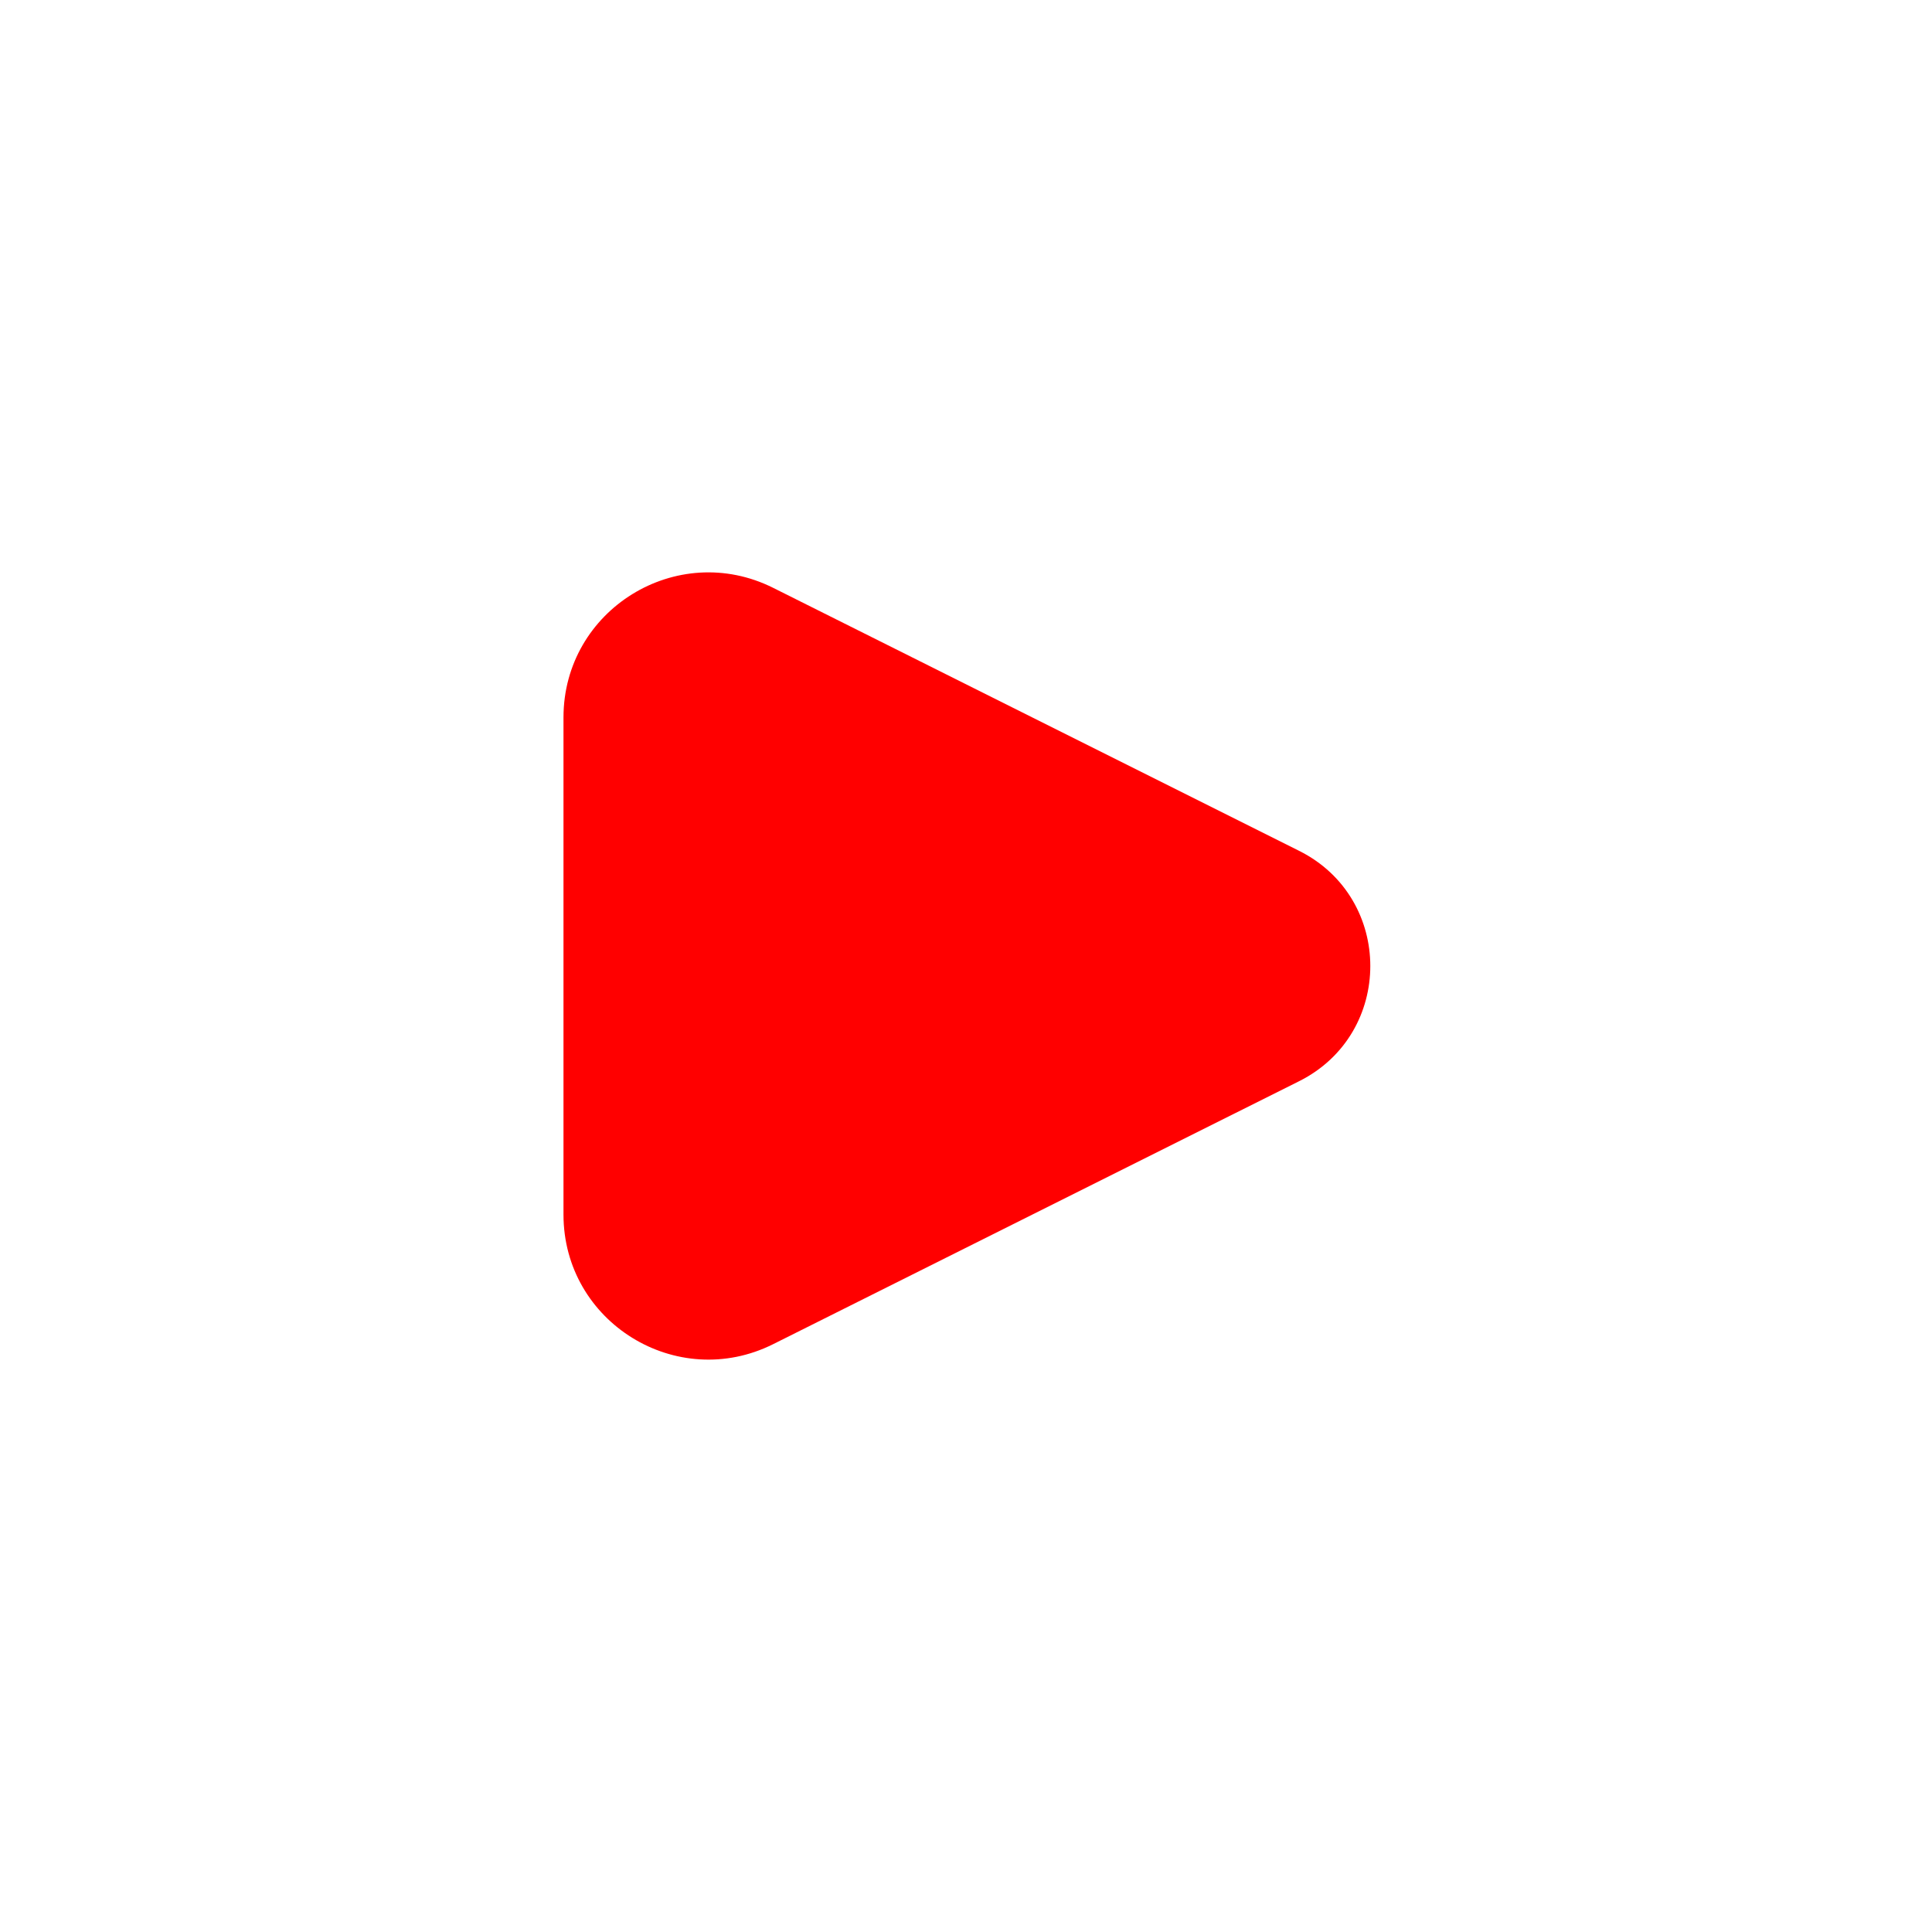
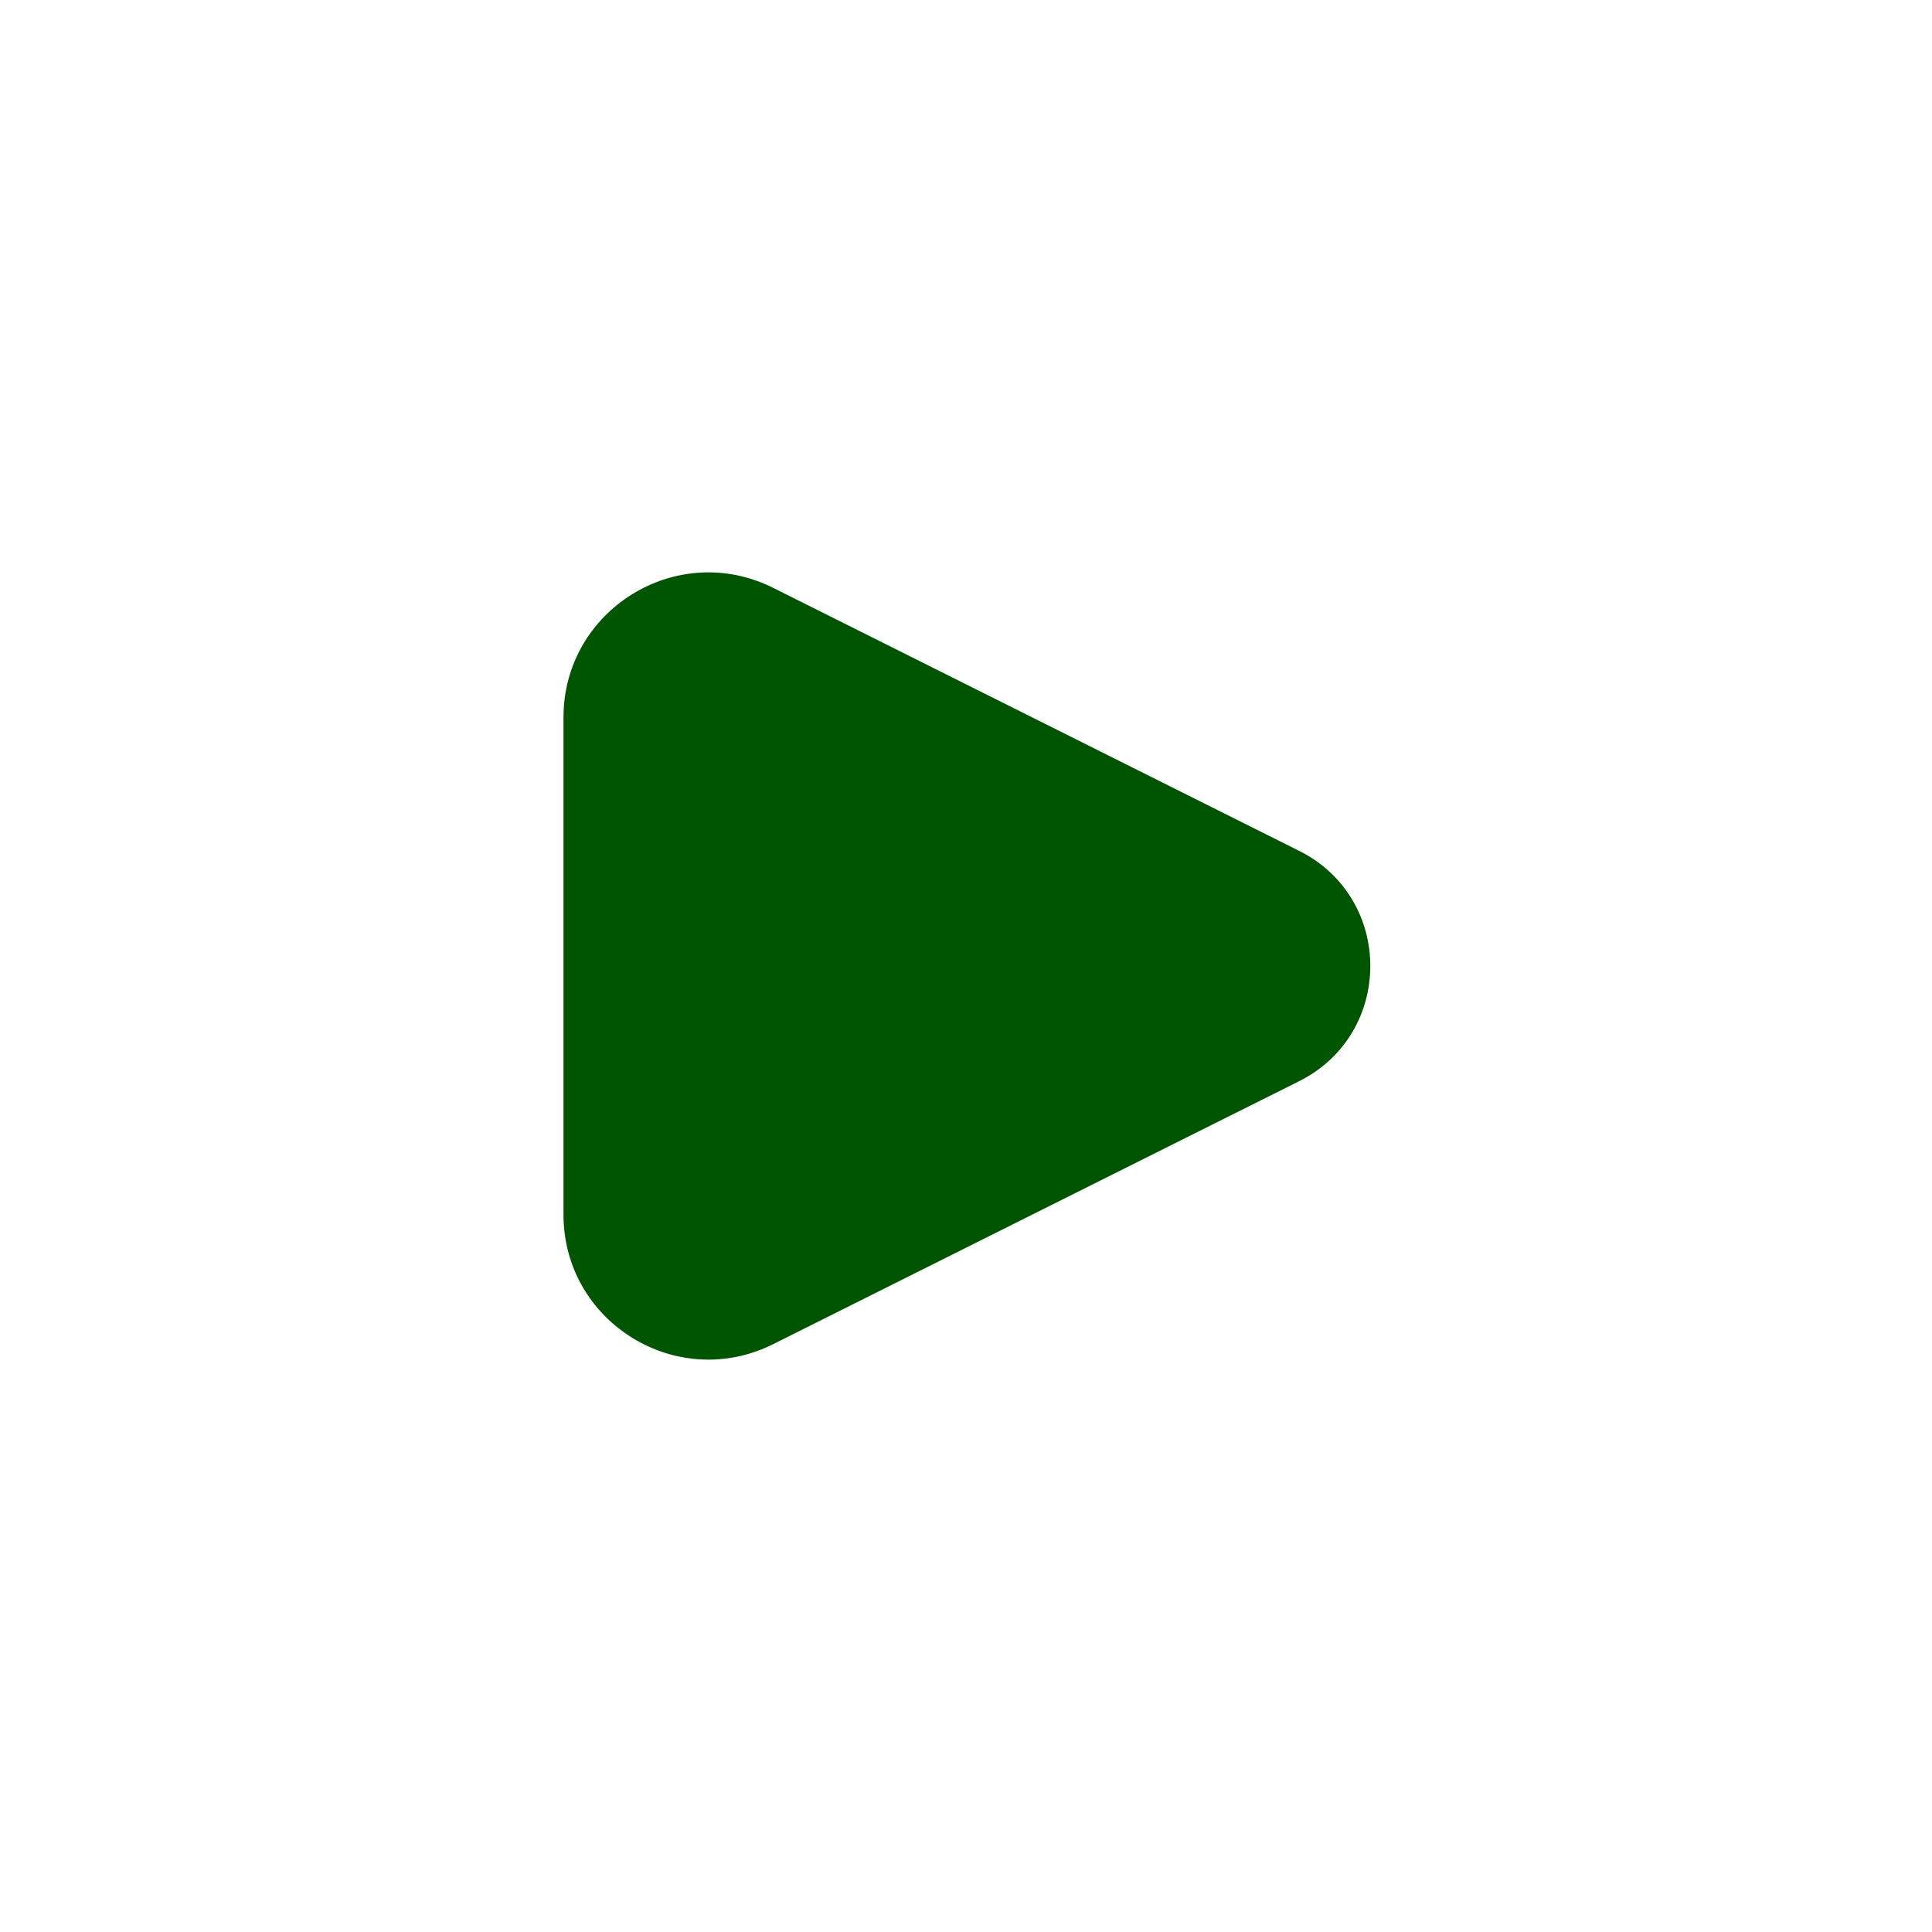
<svg xmlns="http://www.w3.org/2000/svg" width="47" height="47" viewBox="0 0 47 47" fill="none">
-   <path d="M31.603 20.698L18.81 14.301C16.466 13.129 13.708 14.833 13.708 17.454V29.547C13.708 32.167 16.466 33.871 18.81 32.699L31.603 26.303C33.913 25.148 33.913 21.852 31.603 20.698Z" fill="#FF0000" />
+   <path d="M31.603 20.698L18.81 14.301C16.466 13.129 13.708 14.833 13.708 17.454V29.547C13.708 32.167 16.466 33.871 18.81 32.699L31.603 26.303C33.913 25.148 33.913 21.852 31.603 20.698Z" fill="#005500" />
</svg>
